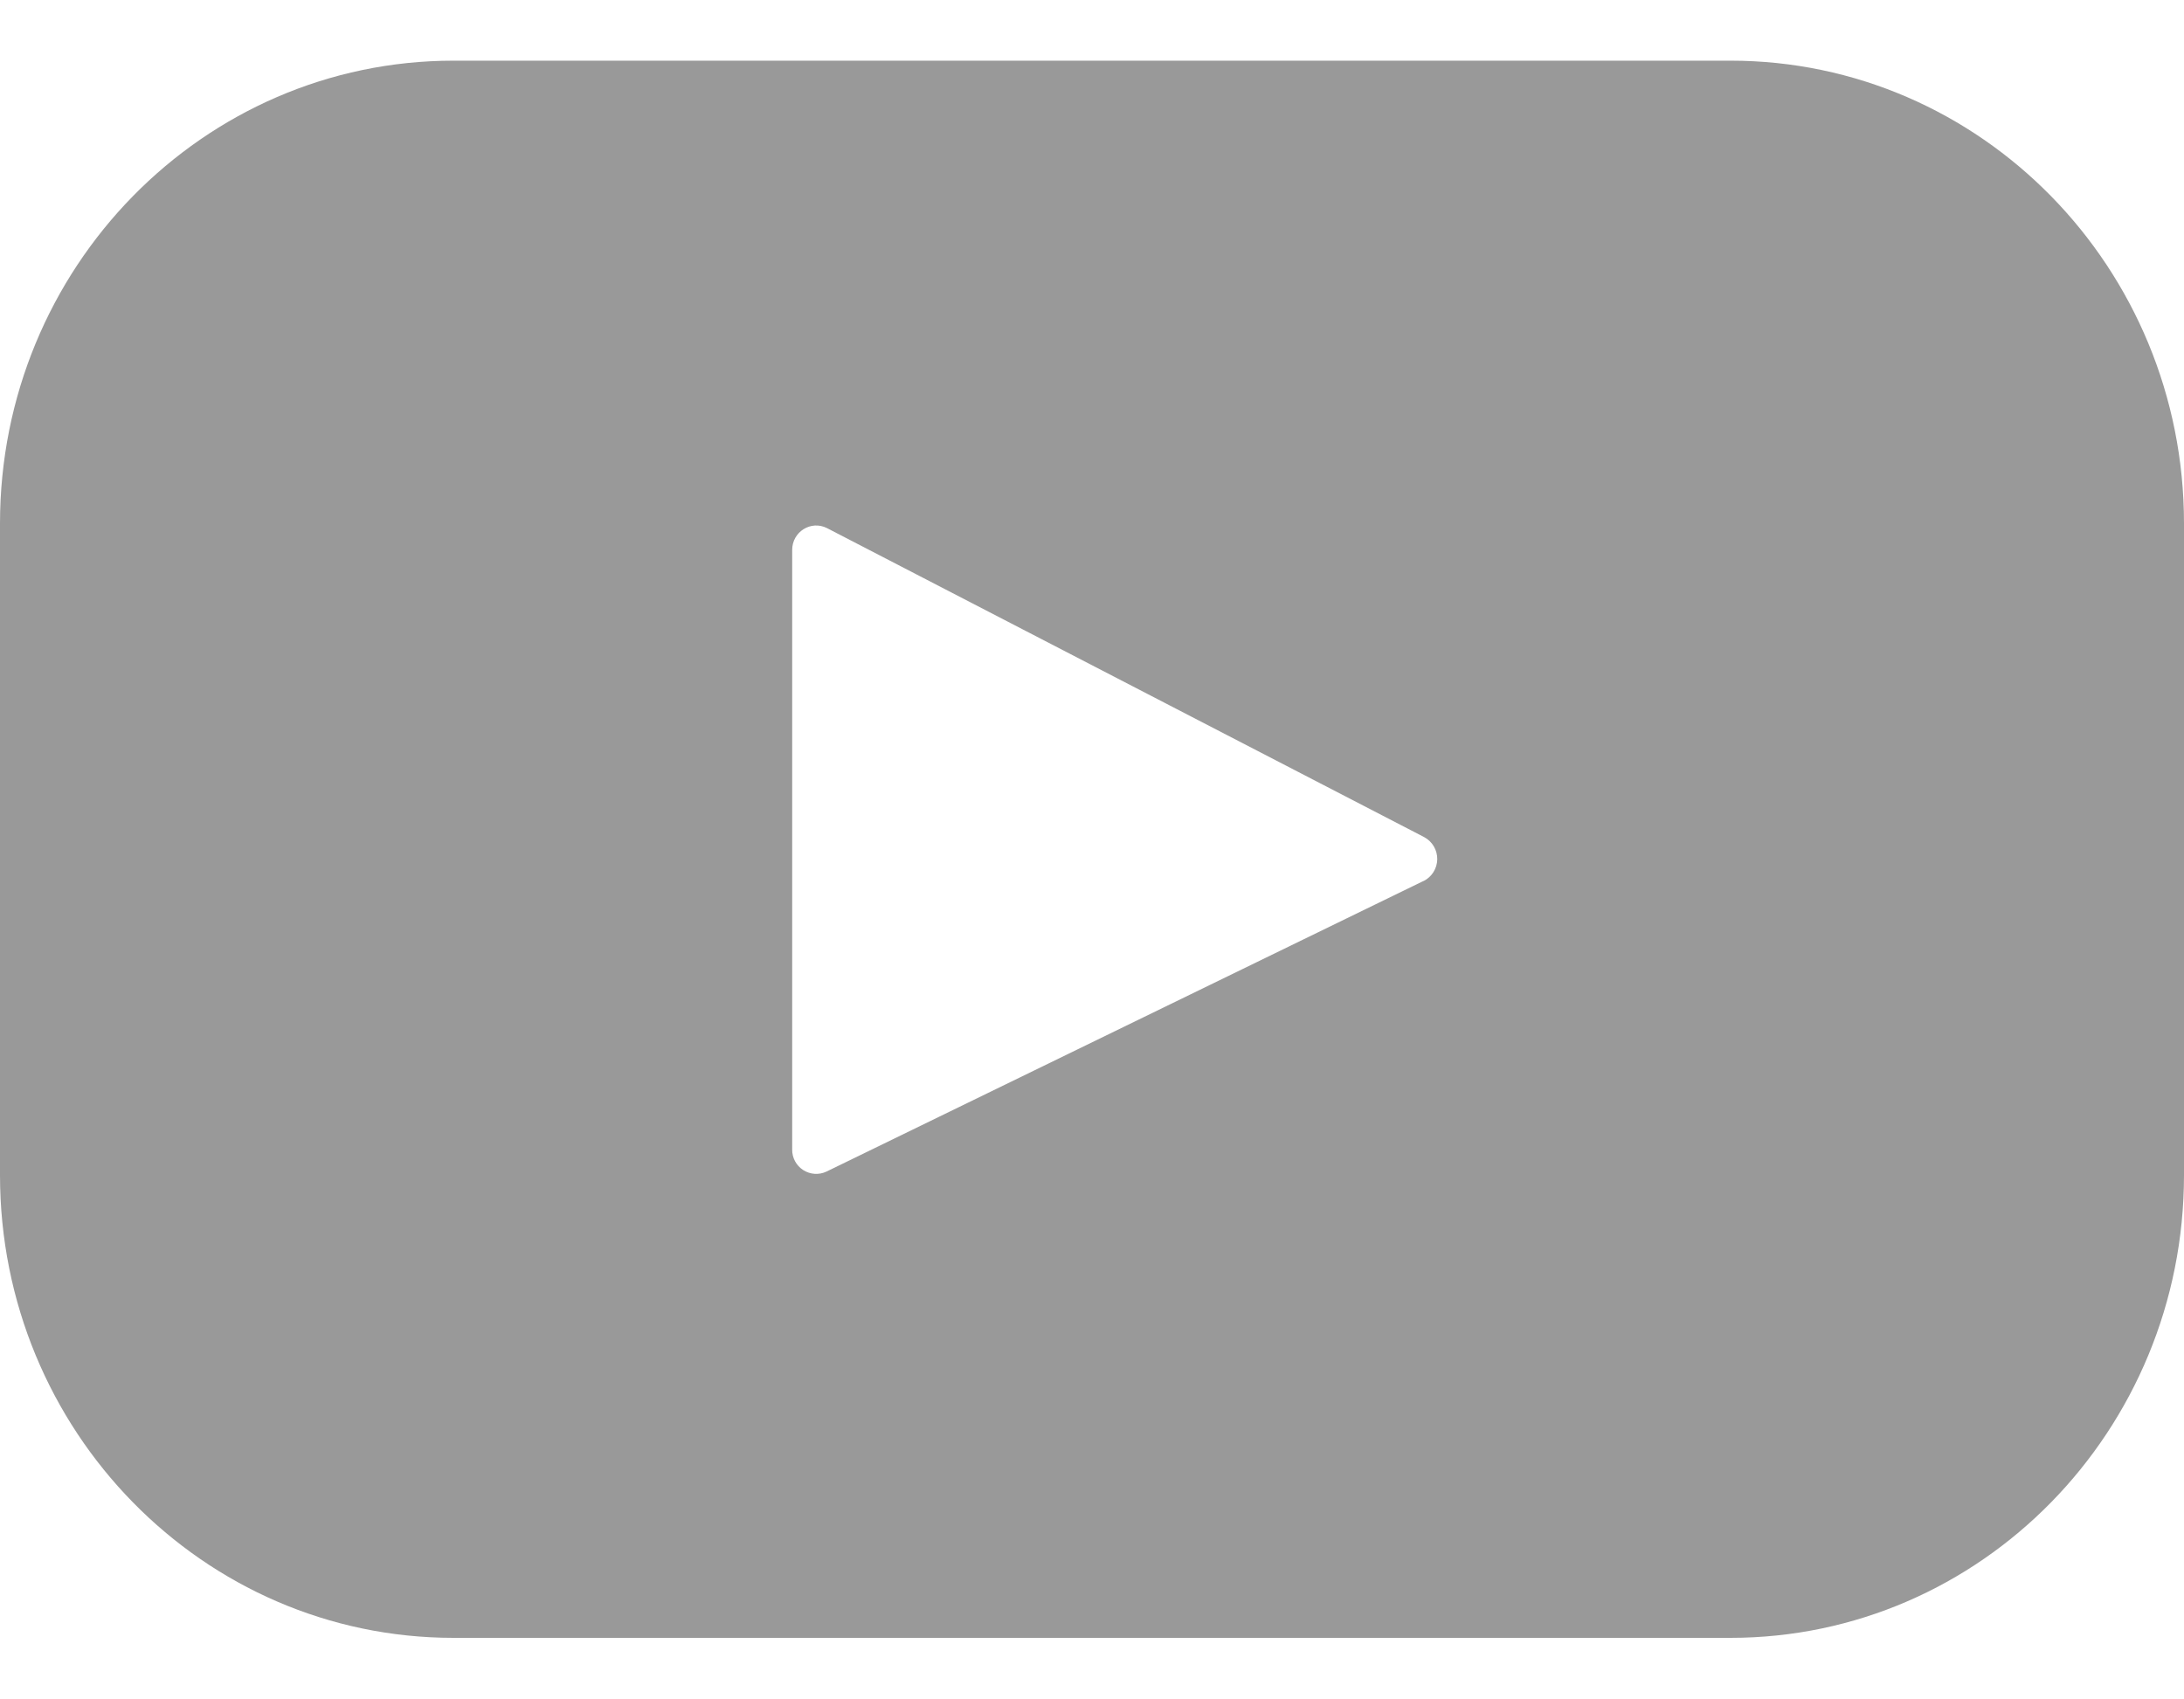
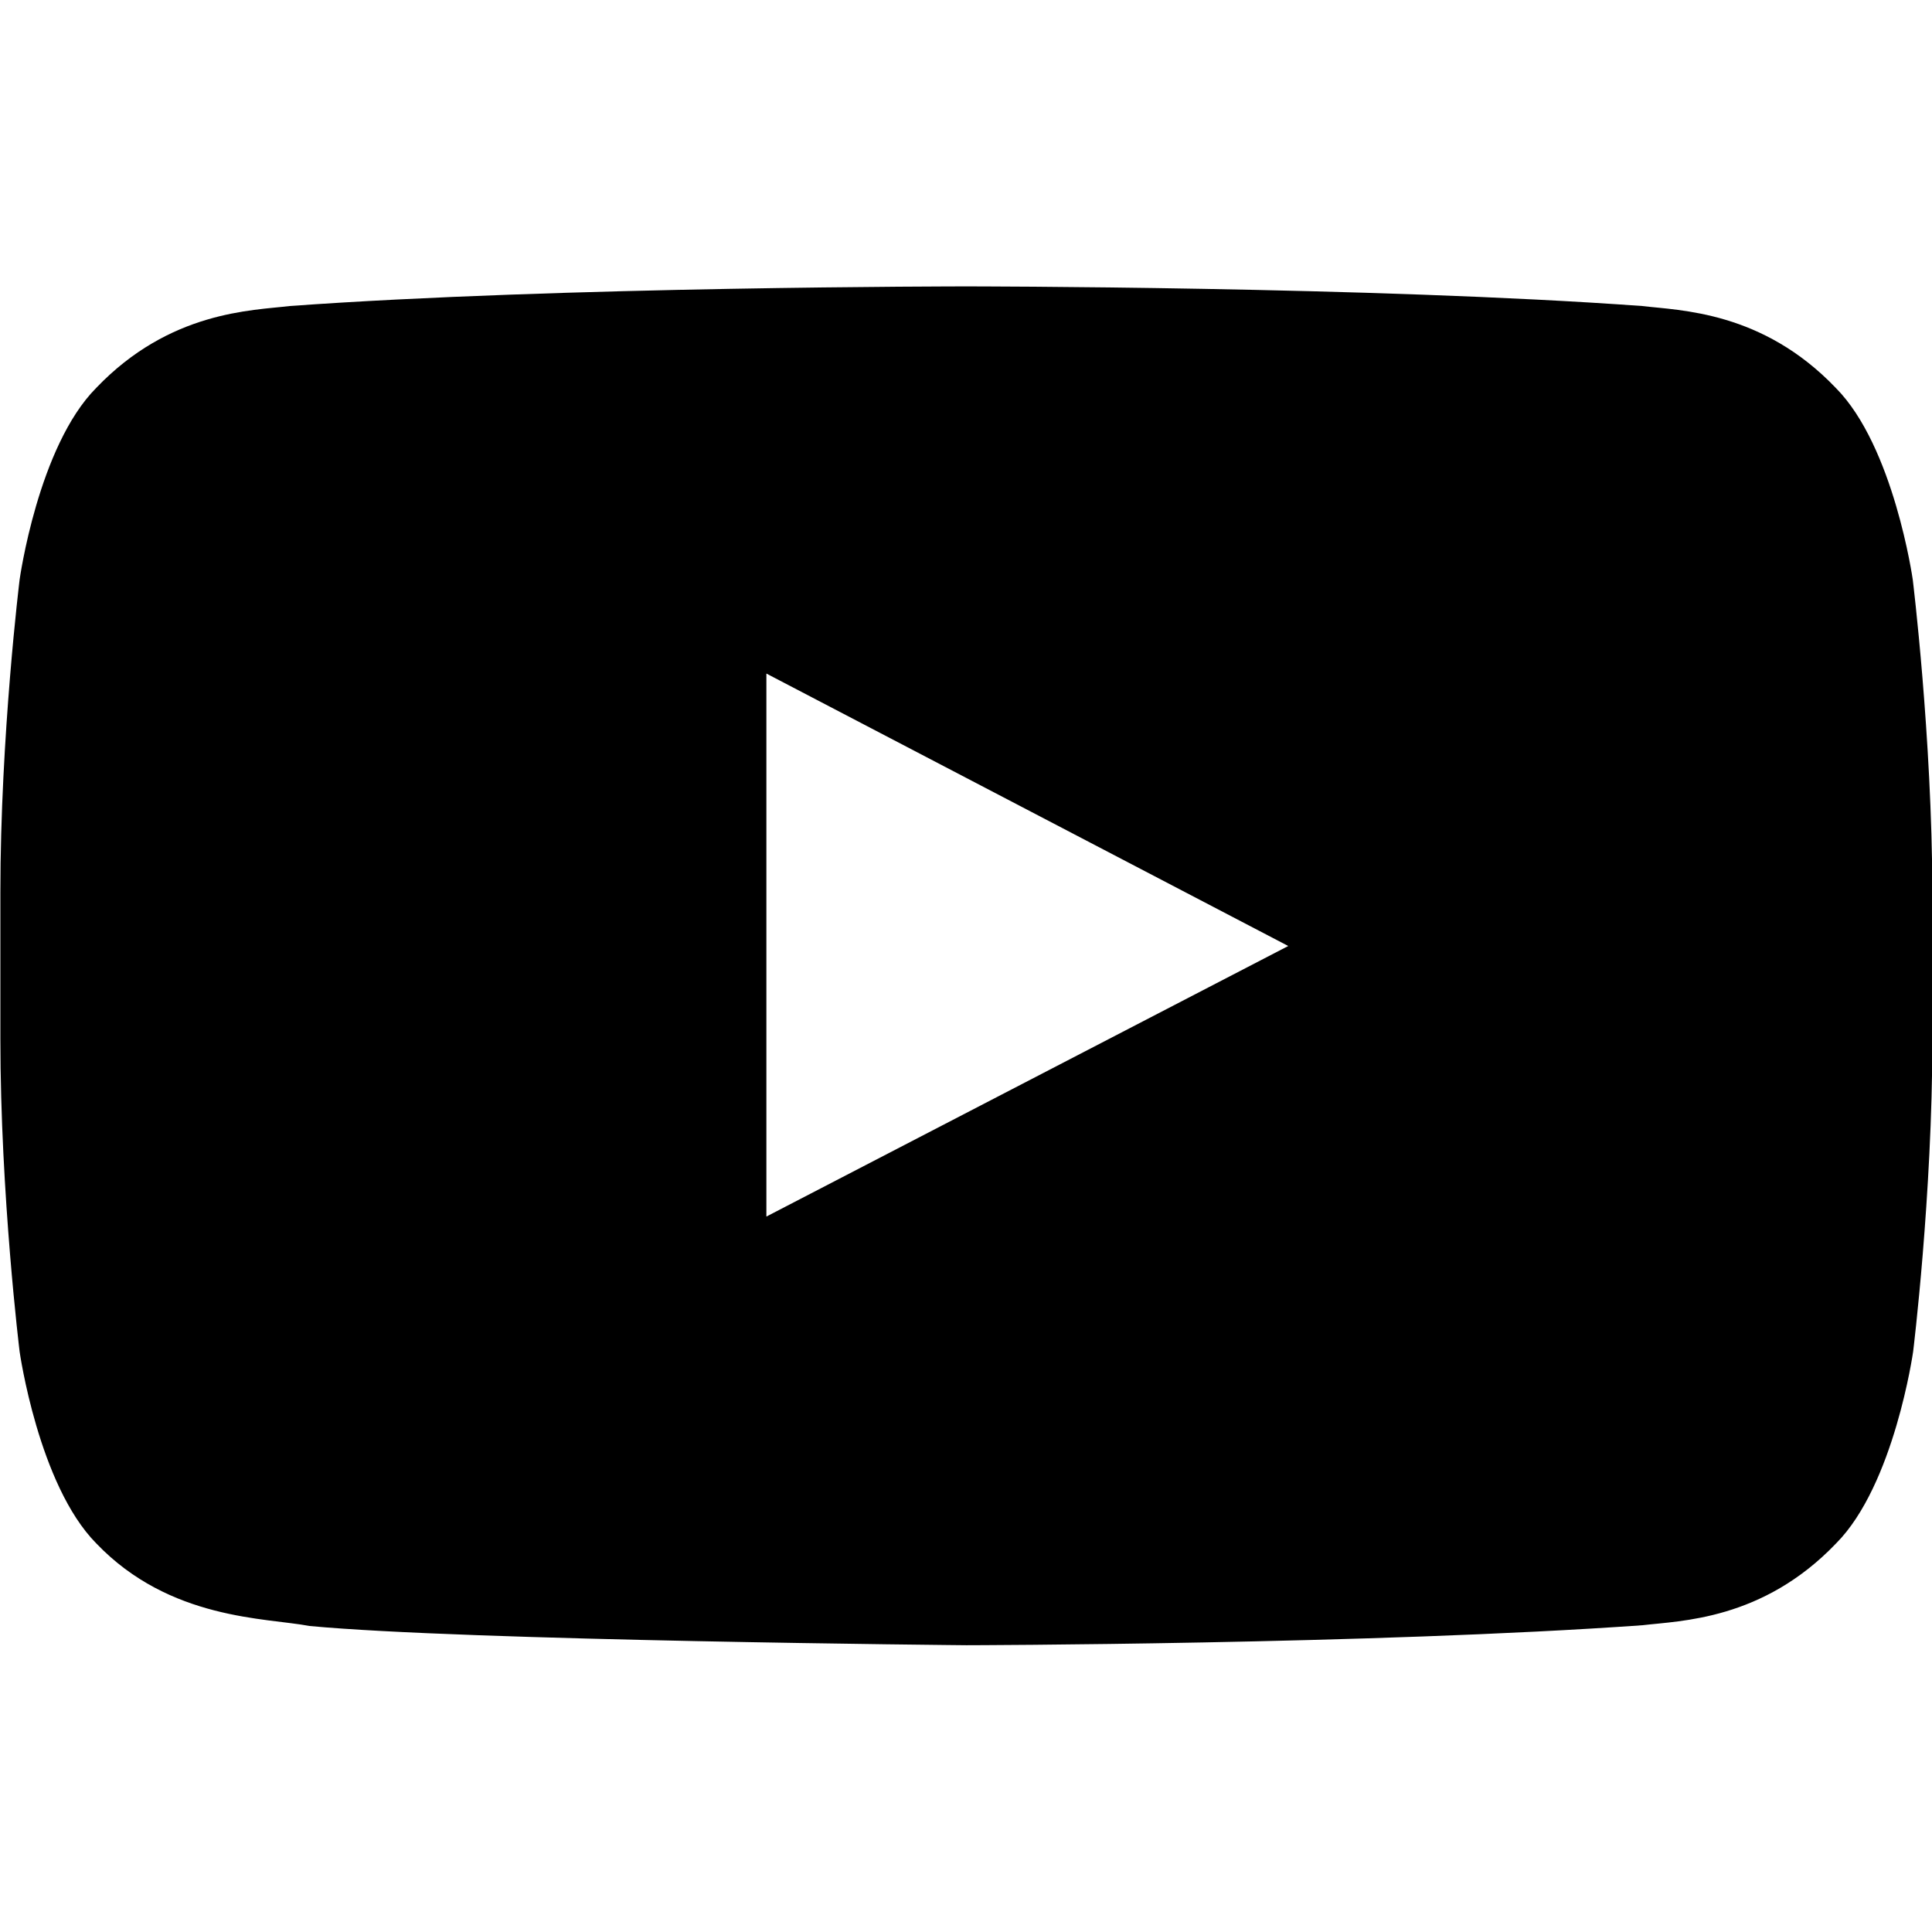
- <svg xmlns="http://www.w3.org/2000/svg" viewBox="0 0 18 14">
-   <g opacity="0.4">
-     <path d="M14.262.5H3.738C1.674.5 0 2.208 0 4.315v5.37C0 11.792 1.674 13.5 3.738 13.5h10.524C16.326 13.5 18 11.792 18 9.685v-5.37C18 2.208 16.326.5 14.262.5m-2.529 6.761L6.811 9.657a.198.198 0 0 1-.282-.182V4.533c0-.15.155-.247.287-.18L11.738 6.9a.204.204 0 0 1-.005.362" />
-   </g>
+ <svg xmlns="http://www.w3.org/2000/svg" version="1.1" viewBox="0 0 512 512">
+   <path d="M506.9 153.6s-5-35.3-20.4-50.8c-19.5-20.4-41.3-20.5-51.3-21.7-71.6-5.2-179.1-5.2-179.1-5.2h-.2s-107.5 0-179.1 5.2c-10 1.2-31.8 1.3-51.3 21.7-15.4 15.5-20.3 50.8-20.3 50.8S.1 195 .1 236.5v38.8c0 41.4 5.1 82.9 5.1 82.9s5 35.3 20.3 50.8C45 429.4 70.6 428.7 82 430.9c41 3.9 174.1 5.1 174.1 5.1s107.6-.2 179.2-5.3c10-1.2 31.8-1.3 51.3-21.7 15.4-15.5 20.4-50.8 20.4-50.8s5.1-41.4 5.1-82.9v-38.8c-.1-41.4-5.2-82.9-5.2-82.9M203.1 322.4V178.5l138.3 72.2z" />
</svg>
